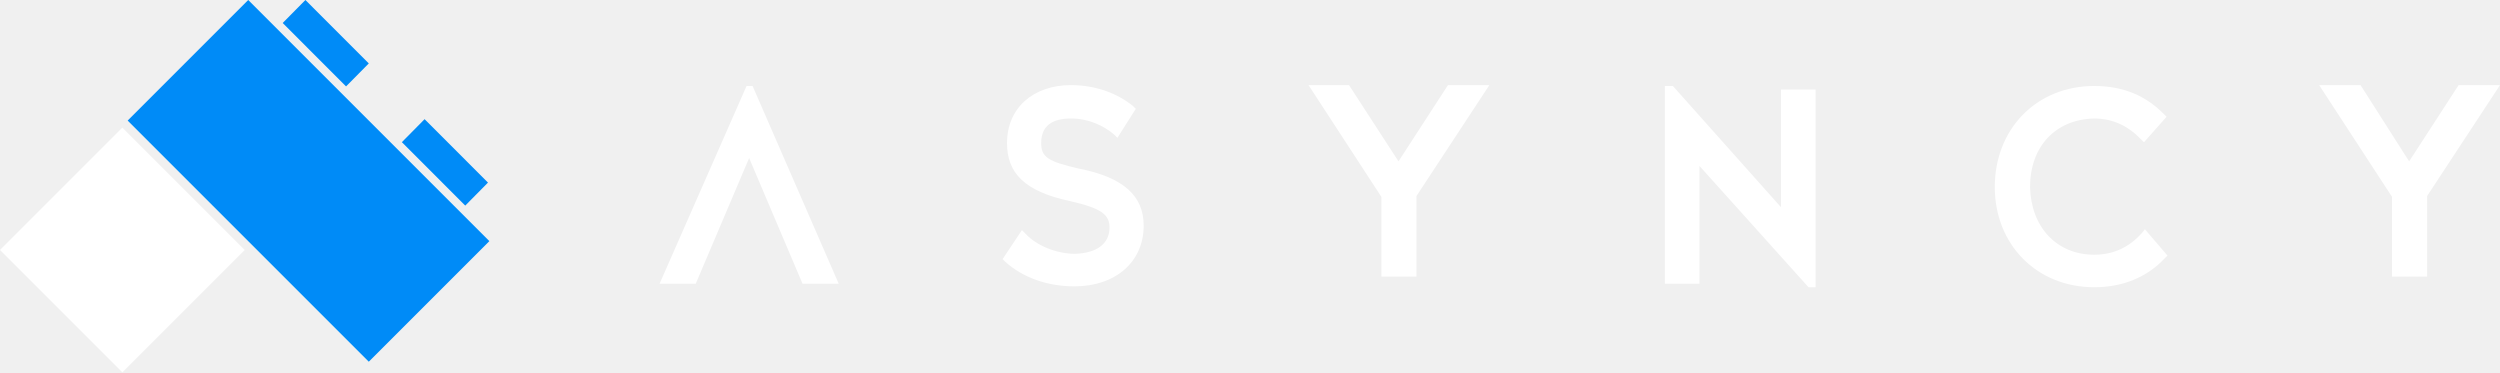
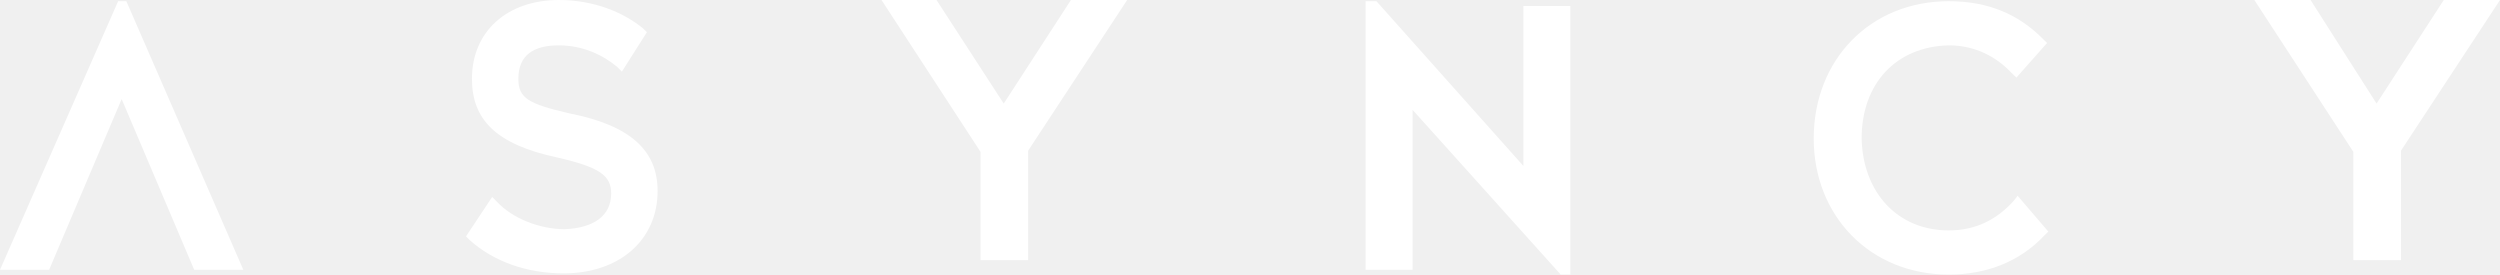
- <svg xmlns="http://www.w3.org/2000/svg" width="235px" height="35px" viewBox="0 0 235 35" version="1.1">
+ <svg xmlns="http://www.w3.org/2000/svg" width="173px" height="19px" viewBox="0 0 173 19" version="1.1">
  <defs />
-   <g id="Asyncy_Landing-Page_Final" stroke="none" stroke-width="1" fill="none" fill-rule="evenodd" transform="translate(-377, -53)">
-     <g id="HEADER" transform="translate(377, 53)">
-       <g id="NAV">
-         <g id="LOGO">
-           <g id="Logo">
-             <polygon id="Fill-1" fill="#FFFFFF" points="0 23.5 11.5 35 23 23.5 11.5 12" />
-             <path d="M28.708,0 L26.572,2.162 L32.529,8.123 L34.666,5.962 L28.708,0 Z M23.333,0 L12,11.334 L23.333,22.667 L34.666,11.334 L23.333,0 Z M37.775,13.364 L43.733,19.326 L45.87,17.164 L39.912,11.202 L37.775,13.364 Z M23.333,22.667 L34.666,34 L46,22.667 L34.666,11.334 L23.333,22.667 Z" id="Fill-2" fill="#008BF7" />
+   <g id="Main" stroke="none" stroke-width="1" fill="none" fill-rule="evenodd">
+     <g id="Header" fill="#FFFFFF">
+       <g id="Logotype">
+         <g>
+           <g id="Group-3" transform="translate(32, 0)">
+             <path d="M7.412,7.848 C4.529,7.187 3.871,6.774 3.871,5.452 C3.871,3.8 4.941,3.139 6.671,3.139 C8.318,3.139 9.718,3.8 10.706,4.626 L11.035,4.956 L12.765,2.23 L12.518,1.982 C11.118,0.826 9.059,-0 6.671,-0 C3.129,-0 0.659,2.148 0.659,5.452 C0.659,8.261 2.306,9.995 6.588,10.904 C9.471,11.565 10.294,12.143 10.294,13.382 C10.294,14.952 9.059,15.778 7.082,15.861 C5.353,15.861 3.459,15.117 2.388,13.961 L2.059,13.63 L0.247,16.356 L0.494,16.604 C2.141,18.091 4.447,18.917 7,18.917 C10.871,18.917 13.506,16.604 13.506,13.217 C13.506,10.409 11.612,8.674 7.412,7.848" id="Fill-1" />
          </g>
-           <g id="Logotype" transform="translate(62, 8)" fill="#FFFFFF">
-             <g id="Group-3" transform="translate(32, 0)">
-               <path d="M7.412,7.848 C4.529,7.187 3.871,6.774 3.871,5.452 C3.871,3.8 4.941,3.139 6.671,3.139 C8.318,3.139 9.718,3.8 10.706,4.626 L11.035,4.956 L12.765,2.23 L12.518,1.982 C11.118,0.826 9.059,-0 6.671,-0 C3.129,-0 0.659,2.148 0.659,5.452 C0.659,8.261 2.306,9.995 6.588,10.904 C9.471,11.565 10.294,12.143 10.294,13.382 C10.294,14.952 9.059,15.778 7.082,15.861 C5.353,15.861 3.459,15.117 2.388,13.961 L2.059,13.63 L0.247,16.356 L0.494,16.604 C2.141,18.091 4.447,18.917 7,18.917 C10.871,18.917 13.506,16.604 13.506,13.217 C13.506,10.409 11.612,8.674 7.412,7.848" id="Fill-1" />
-             </g>
-             <polygon id="Fill-4" points="69.458 7.167 64.806 0 61 0 67.851 10.507 67.851 18 68.274 18 71.149 18 71.149 10.425 78 0 74.109 0" />
-             <g id="Group-8">
-               <polygon id="Fill-6" points="8.419 0.083 8.176 0.083 -8.0952381e-05 18.669 3.4 18.669 8.419 6.856 13.438 18.669 13.762 18.669 16.838 18.669 8.743 0.083" />
-             </g>
-             <polygon id="Fill-9" points="169.109 0 164.458 7.167 159.891 0 156 0 162.851 10.507 162.851 18 163.274 18 166.149 18 166.149 10.425 173 0" />
-             <g id="Group-13" transform="translate(94, 0)">
-               <polygon id="Fill-11" points="11.417 11.483 1.25 0.083 0.916 0.083 0.499 0.083 0.499 18.67 3.75 18.67 3.75 7.6 14 19 14.167 19 14.249 19 14.666 19 14.666 0.413 11.417 0.413" />
-             </g>
-             <g id="Group-16" transform="translate(125, 0)">
-               <path d="M14.365,13.878 C13.259,15.117 11.815,15.944 9.859,15.944 C6.29,15.944 3.909,13.3 3.825,9.583 C3.825,5.783 6.204,3.222 9.859,3.139 C11.729,3.139 13.175,3.965 14.195,5.039 L14.534,5.37 L16.659,2.974 L16.404,2.726 C14.704,0.991 12.579,0.083 9.859,0.083 C4.42,0.083 0.509,4.131 0.509,9.583 C0.509,14.952 4.42,19 9.859,19 C12.495,19 14.79,18.091 16.49,16.274 L16.745,16.026 L14.62,13.548 L14.365,13.878 Z" id="Fill-14" />
-             </g>
+           <polygon id="Fill-4" points="69.458 7.167 64.806 0 61 0 67.851 10.507 67.851 18 68.274 18 71.149 18 71.149 10.425 78 0 74.109 0" />
+           <g id="Group-8">
+             <polygon id="Fill-6" points="8.419 0.083 8.176 0.083 -8.0952381e-05 18.669 3.4 18.669 8.419 6.856 13.438 18.669 13.762 18.669 16.838 18.669 8.743 0.083" />
+           </g>
+           <polygon id="Fill-9" points="169.109 0 164.458 7.167 159.891 0 156 0 162.851 10.507 162.851 18 163.274 18 166.149 18 166.149 10.425 173 0" />
+           <g id="Group-13" transform="translate(94, 0)">
+             <polygon id="Fill-11" points="11.417 11.483 1.25 0.083 0.916 0.083 0.499 0.083 0.499 18.67 3.75 18.67 3.75 7.6 14 19 14.167 19 14.249 19 14.666 19 14.666 0.413 11.417 0.413" />
+           </g>
+           <g id="Group-16" transform="translate(125, 0)">
+             <path d="M14.365,13.878 C13.259,15.117 11.815,15.944 9.859,15.944 C6.29,15.944 3.909,13.3 3.825,9.583 C3.825,5.783 6.204,3.222 9.859,3.139 C11.729,3.139 13.175,3.965 14.195,5.039 L14.534,5.37 L16.659,2.974 L16.404,2.726 C14.704,0.991 12.579,0.083 9.859,0.083 C4.42,0.083 0.509,4.131 0.509,9.583 C0.509,14.952 4.42,19 9.859,19 C12.495,19 14.79,18.091 16.49,16.274 L16.745,16.026 L14.62,13.548 L14.365,13.878 Z" id="Fill-14" />
          </g>
        </g>
      </g>
    </g>
  </g>
</svg>
